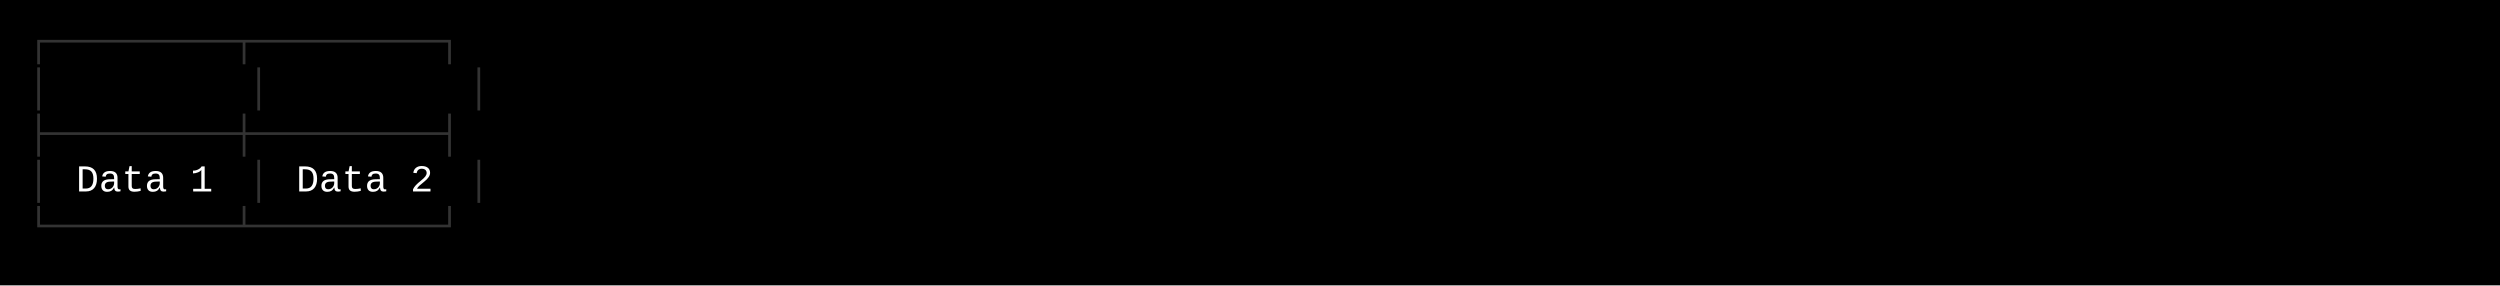
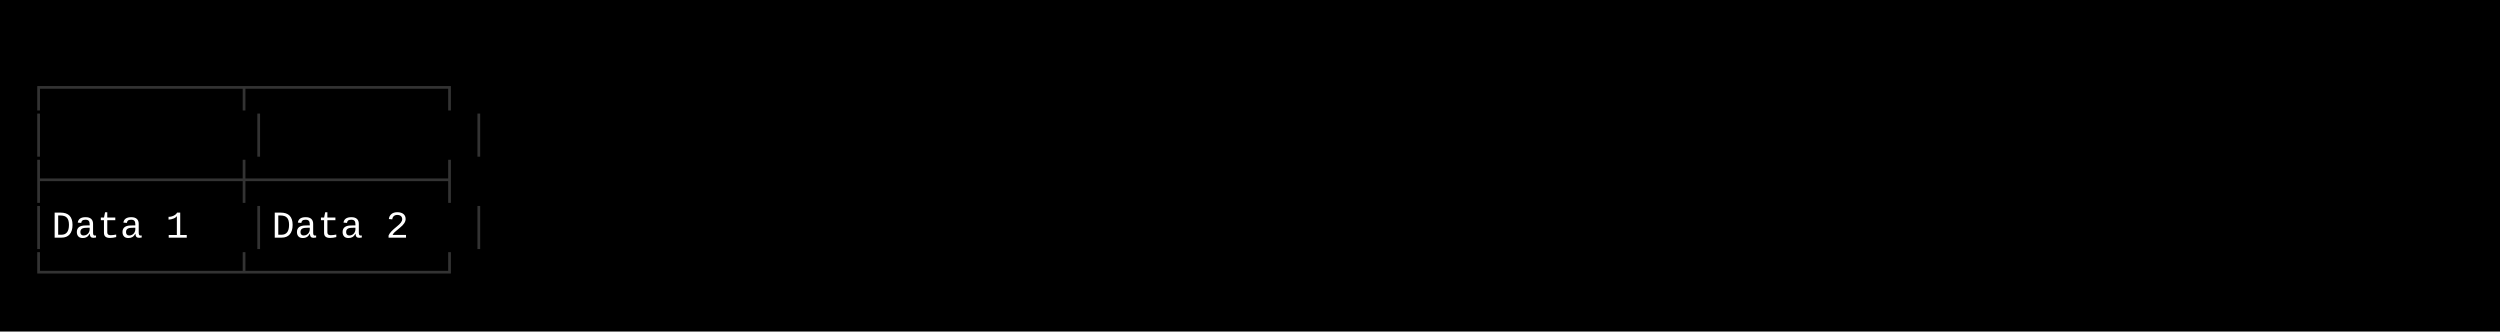
- <svg xmlns="http://www.w3.org/2000/svg" width="920" height="105" viewBox="0 0 920 105">
+ <svg xmlns="http://www.w3.org/2000/svg" width="920" height="122" viewBox="0 0 920 122">
  <style>
    text { font-family: Consolas, "Courier New", monospace; font-size: 14px; dominant-baseline: text-before-edge; white-space: pre; }
  </style>
-   <rect width="920" height="105" fill="#000000" />
+   <rect width="920" height="122" fill="#000000" />
  <g transform="translate(10, 10)">
-     <text x="0" y="2" fill="#333333" textLength="171" lengthAdjust="spacingAndGlyphs">┌────────┬────────┐</text>
-     <text x="0" y="19" fill="#333333" textLength="9" lengthAdjust="spacingAndGlyphs">│</text>
-     <text x="81" y="19" fill="#333333" textLength="9" lengthAdjust="spacingAndGlyphs">│</text>
-     <text x="162" y="19" fill="#333333" textLength="9" lengthAdjust="spacingAndGlyphs">│</text>
-     <text x="0" y="36" fill="#333333" textLength="171" lengthAdjust="spacingAndGlyphs">├────────┼────────┤</text>
-     <text x="0" y="53" fill="#333333" textLength="9" lengthAdjust="spacingAndGlyphs">│</text>
-     <text x="18" y="53" fill="#ffffff" textLength="54" lengthAdjust="spacingAndGlyphs">Data 1</text>
-     <text x="81" y="53" fill="#333333" textLength="9" lengthAdjust="spacingAndGlyphs">│</text>
-     <text x="99" y="53" fill="#ffffff" textLength="54" lengthAdjust="spacingAndGlyphs">Data 2</text>
-     <text x="162" y="53" fill="#333333" textLength="9" lengthAdjust="spacingAndGlyphs">│</text>
-     <text x="0" y="70" fill="#333333" textLength="171" lengthAdjust="spacingAndGlyphs">└────────┴────────┘</text>
+     <text x="0" y="19" fill="#333333" textLength="171" lengthAdjust="spacingAndGlyphs">┌────────┬────────┐</text>
+     <text x="0" y="36" fill="#333333" textLength="9" lengthAdjust="spacingAndGlyphs">│</text>
+     <text x="81" y="36" fill="#333333" textLength="9" lengthAdjust="spacingAndGlyphs">│</text>
+     <text x="162" y="36" fill="#333333" textLength="9" lengthAdjust="spacingAndGlyphs">│</text>
+     <text x="0" y="53" fill="#333333" textLength="171" lengthAdjust="spacingAndGlyphs">├────────┼────────┤</text>
+     <text x="0" y="70" fill="#333333" textLength="9" lengthAdjust="spacingAndGlyphs">│</text>
+     <text x="9" y="70" fill="#ffffff" textLength="72" lengthAdjust="spacingAndGlyphs"> Data 1 </text>
+     <text x="81" y="70" fill="#333333" textLength="9" lengthAdjust="spacingAndGlyphs">│</text>
+     <text x="90" y="70" fill="#ffffff" textLength="72" lengthAdjust="spacingAndGlyphs"> Data 2 </text>
+     <text x="162" y="70" fill="#333333" textLength="9" lengthAdjust="spacingAndGlyphs">│</text>
+     <text x="0" y="87" fill="#333333" textLength="171" lengthAdjust="spacingAndGlyphs">└────────┴────────┘</text>
  </g>
</svg>
